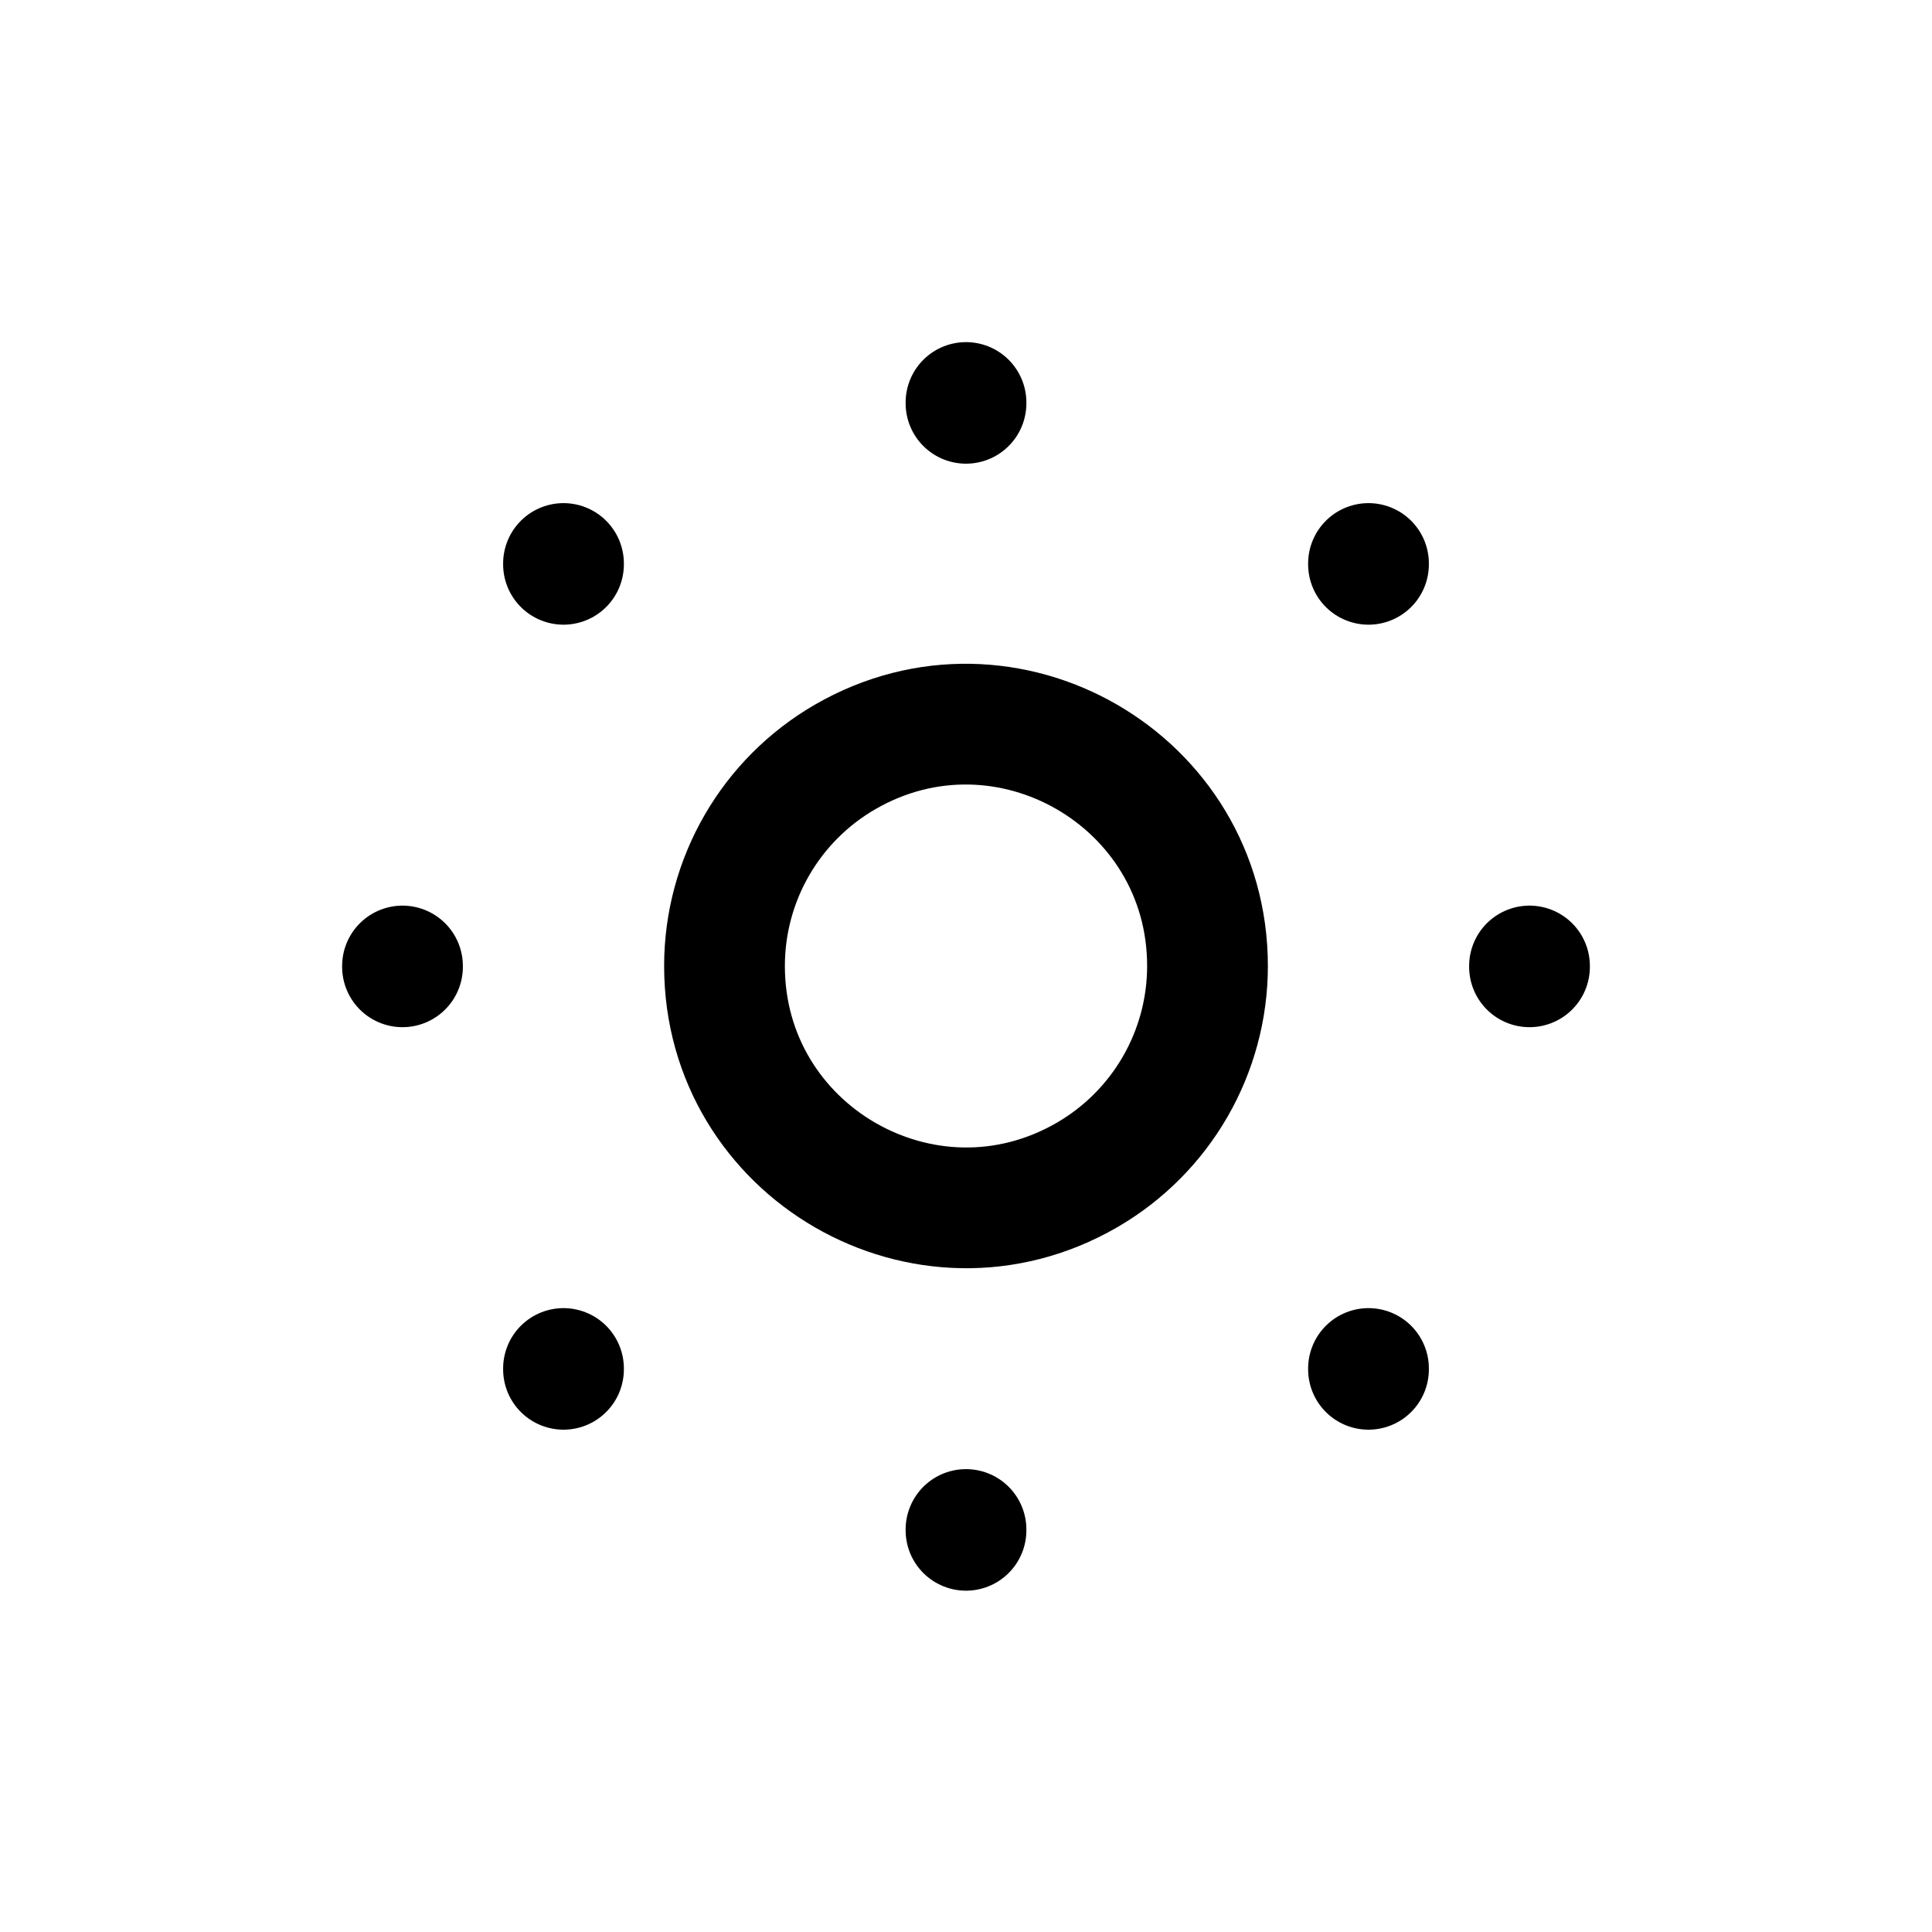
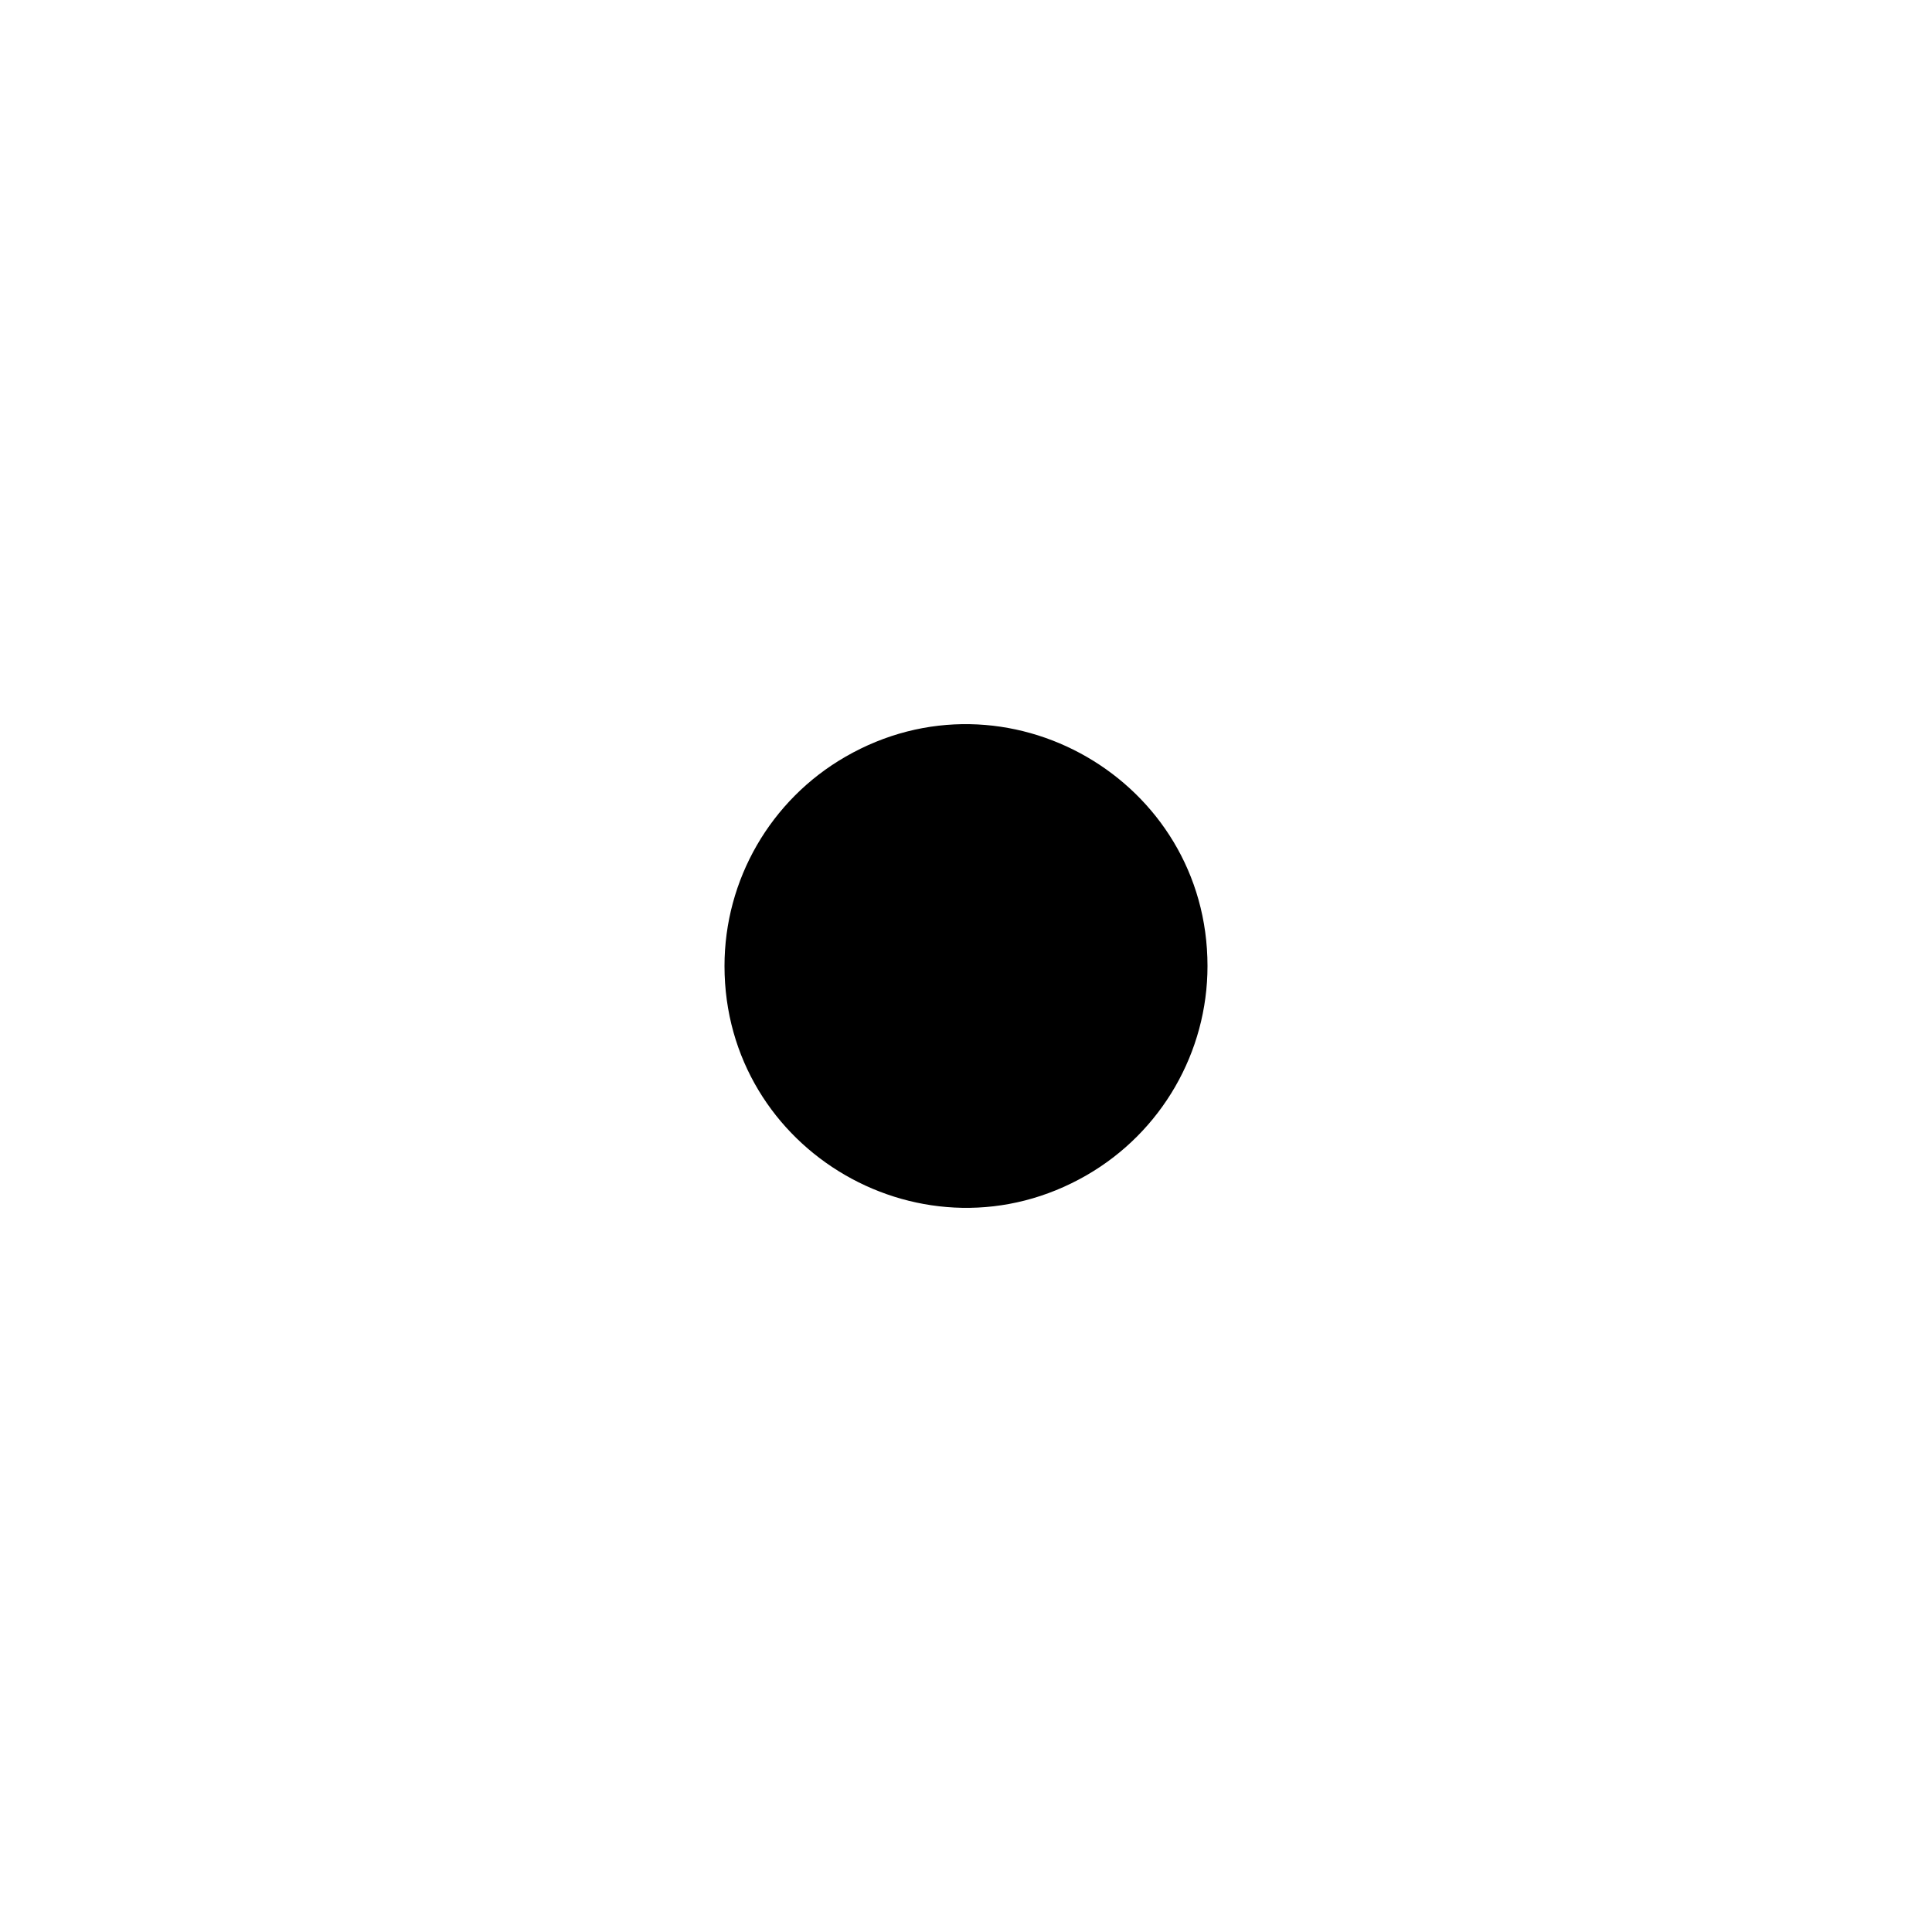
- <svg xmlns="http://www.w3.org/2000/svg" viewBox="0 0 24 24" stroke-width="1.5" stroke="currentColor" fill="none" stroke-linecap="round" stroke-linejoin="round">
-   <path d="M 9 12 C 9 14.309 11.5 15.753 13.5 14.598 C 14.428 14.062 15 13.072 15 12 C 15 9.691 12.5 8.247 10.5 9.402 C 9.572 9.938 9 10.928 9 12 M 12 5 L 12 5.01 M 17 7 L 17 7.01 M 19 12 L 19 12.01 M 17 17 L 17 17.01 M 12 19 L 12 19.01 M 7 17 L 7 17.01 M 5 12 L 5 12.01 M 7 7 L 7 7.01" />
+ <svg xmlns="http://www.w3.org/2000/svg" viewBox="0 0 24 24">
+   <path d="M 10.5 9.402 C 12.5 8.247 15 9.691 15 12 C 15 13.072 14.428 14.062 13.5 14.598 C 11.5 15.753 9 14.309 9 12 C 9 10.928 9.572 9.938 10.5 9.402 Z" />
</svg>
